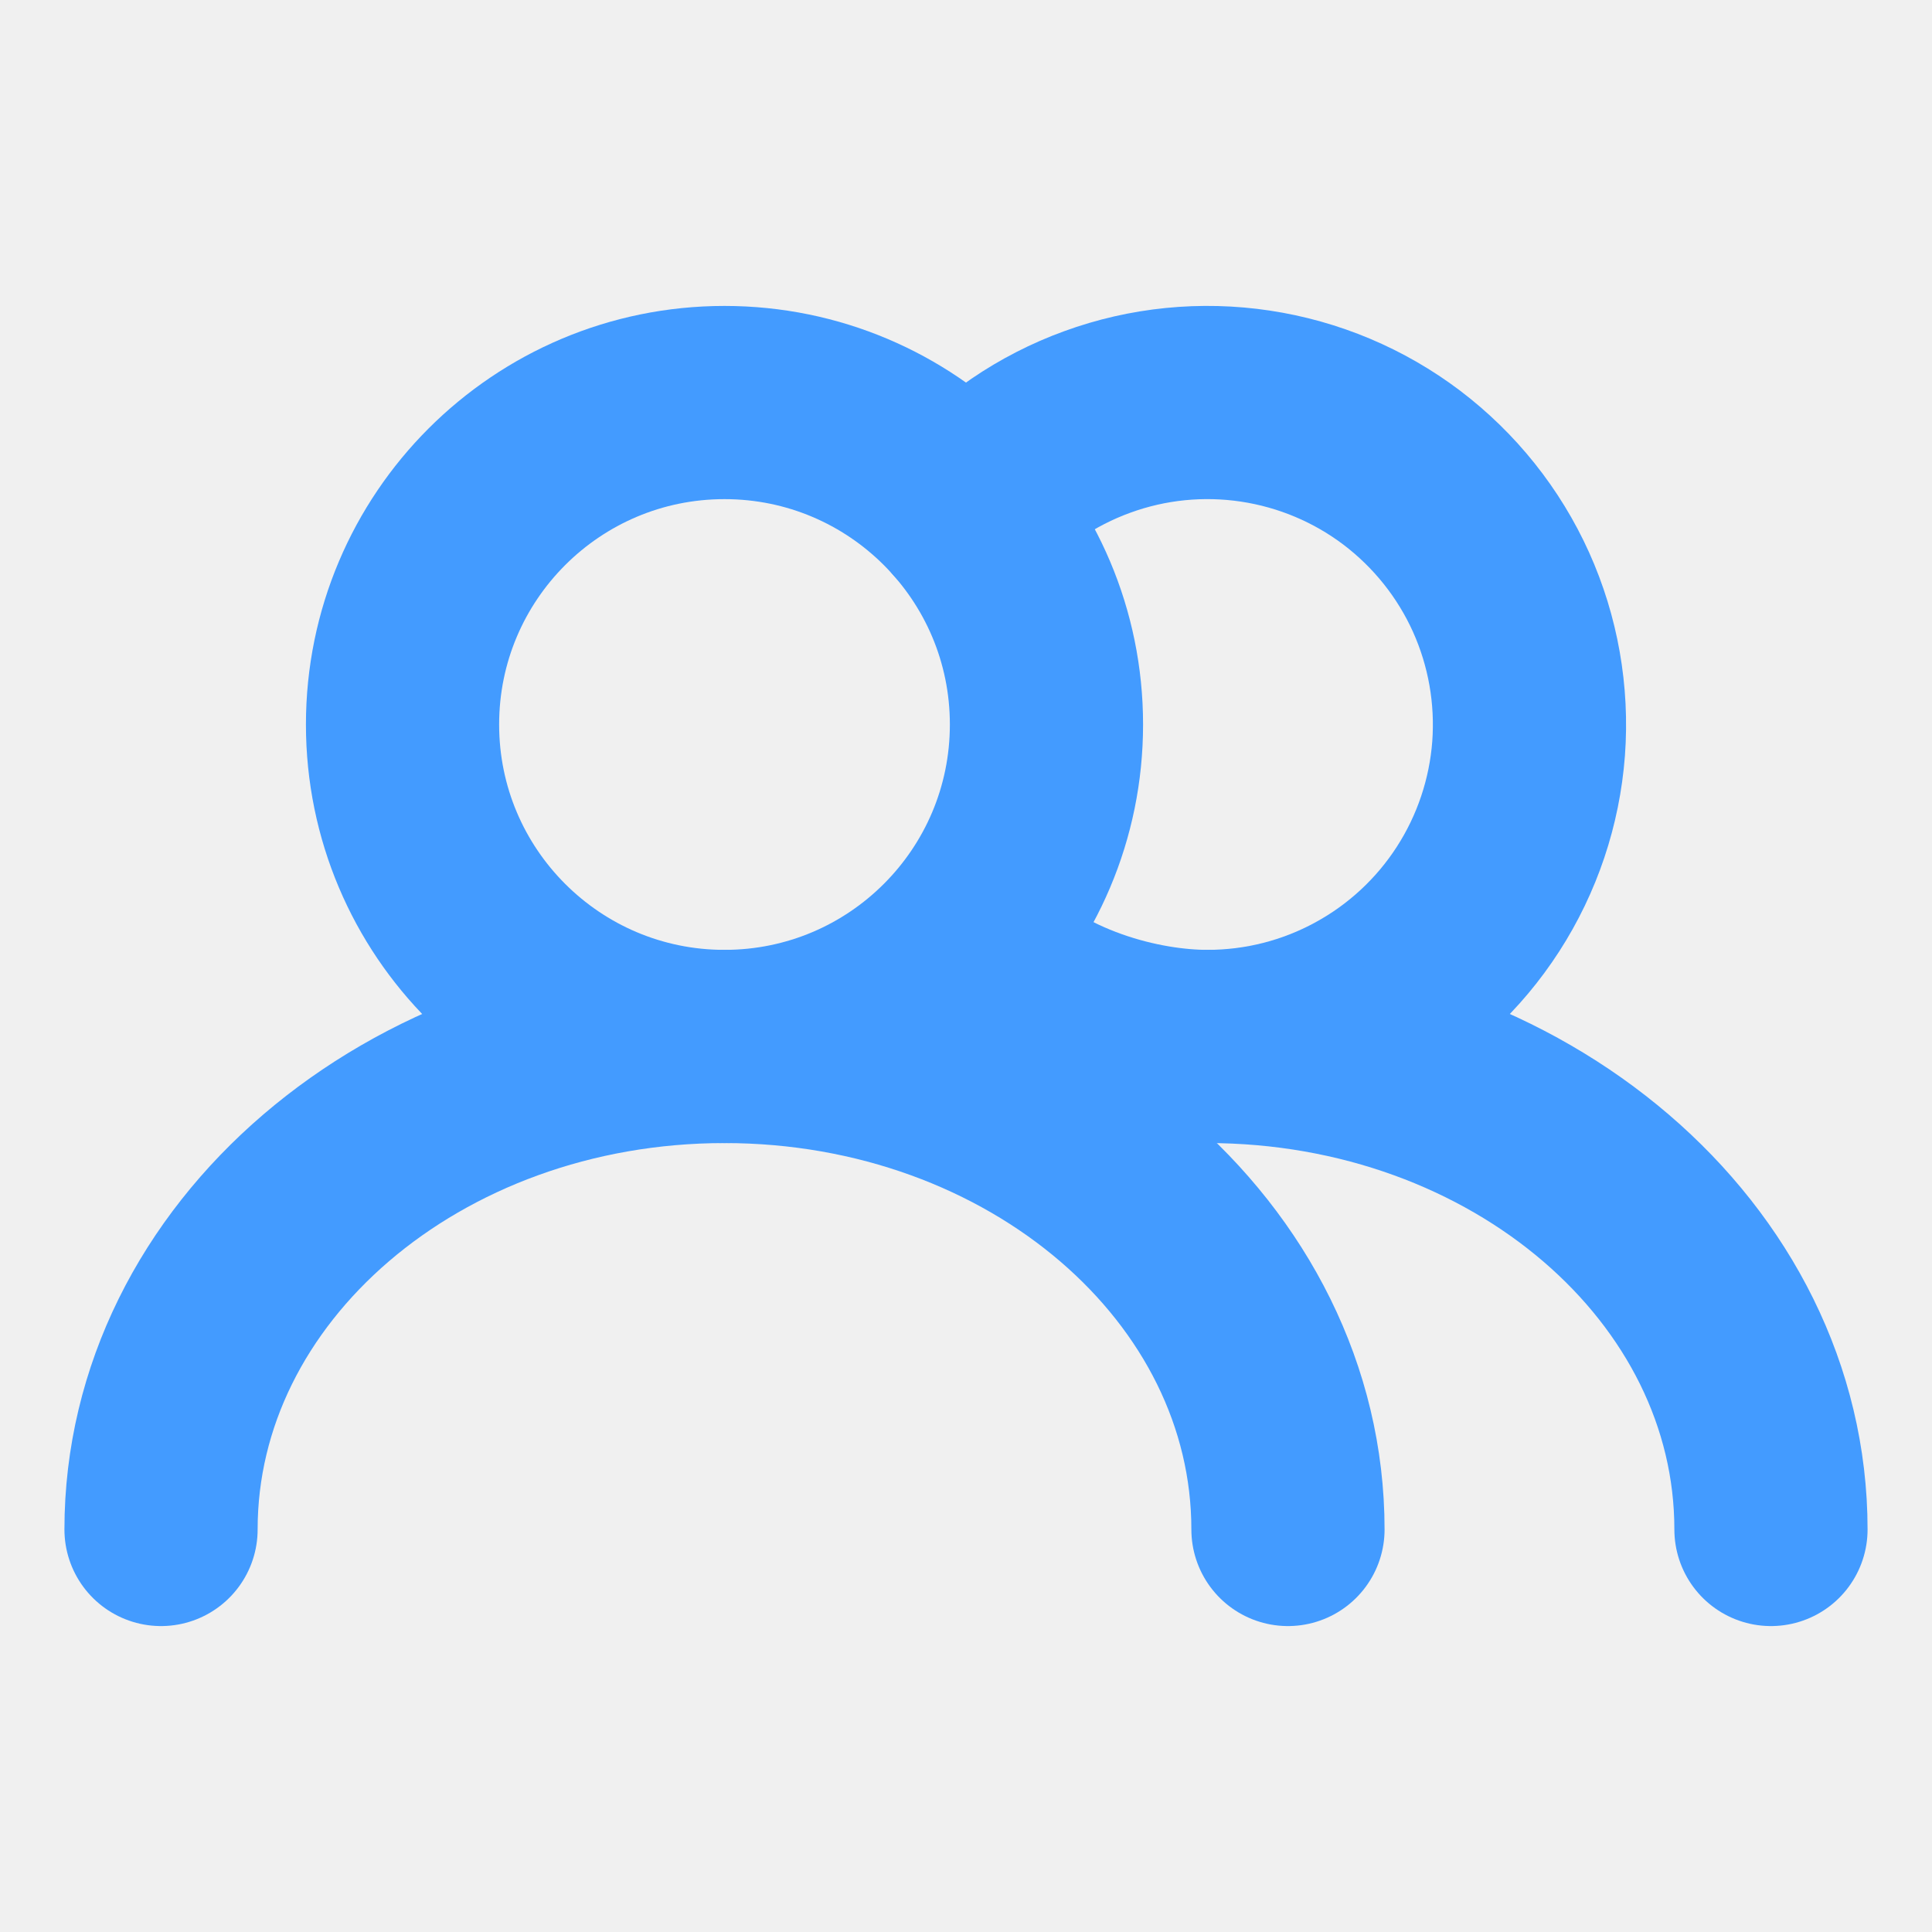
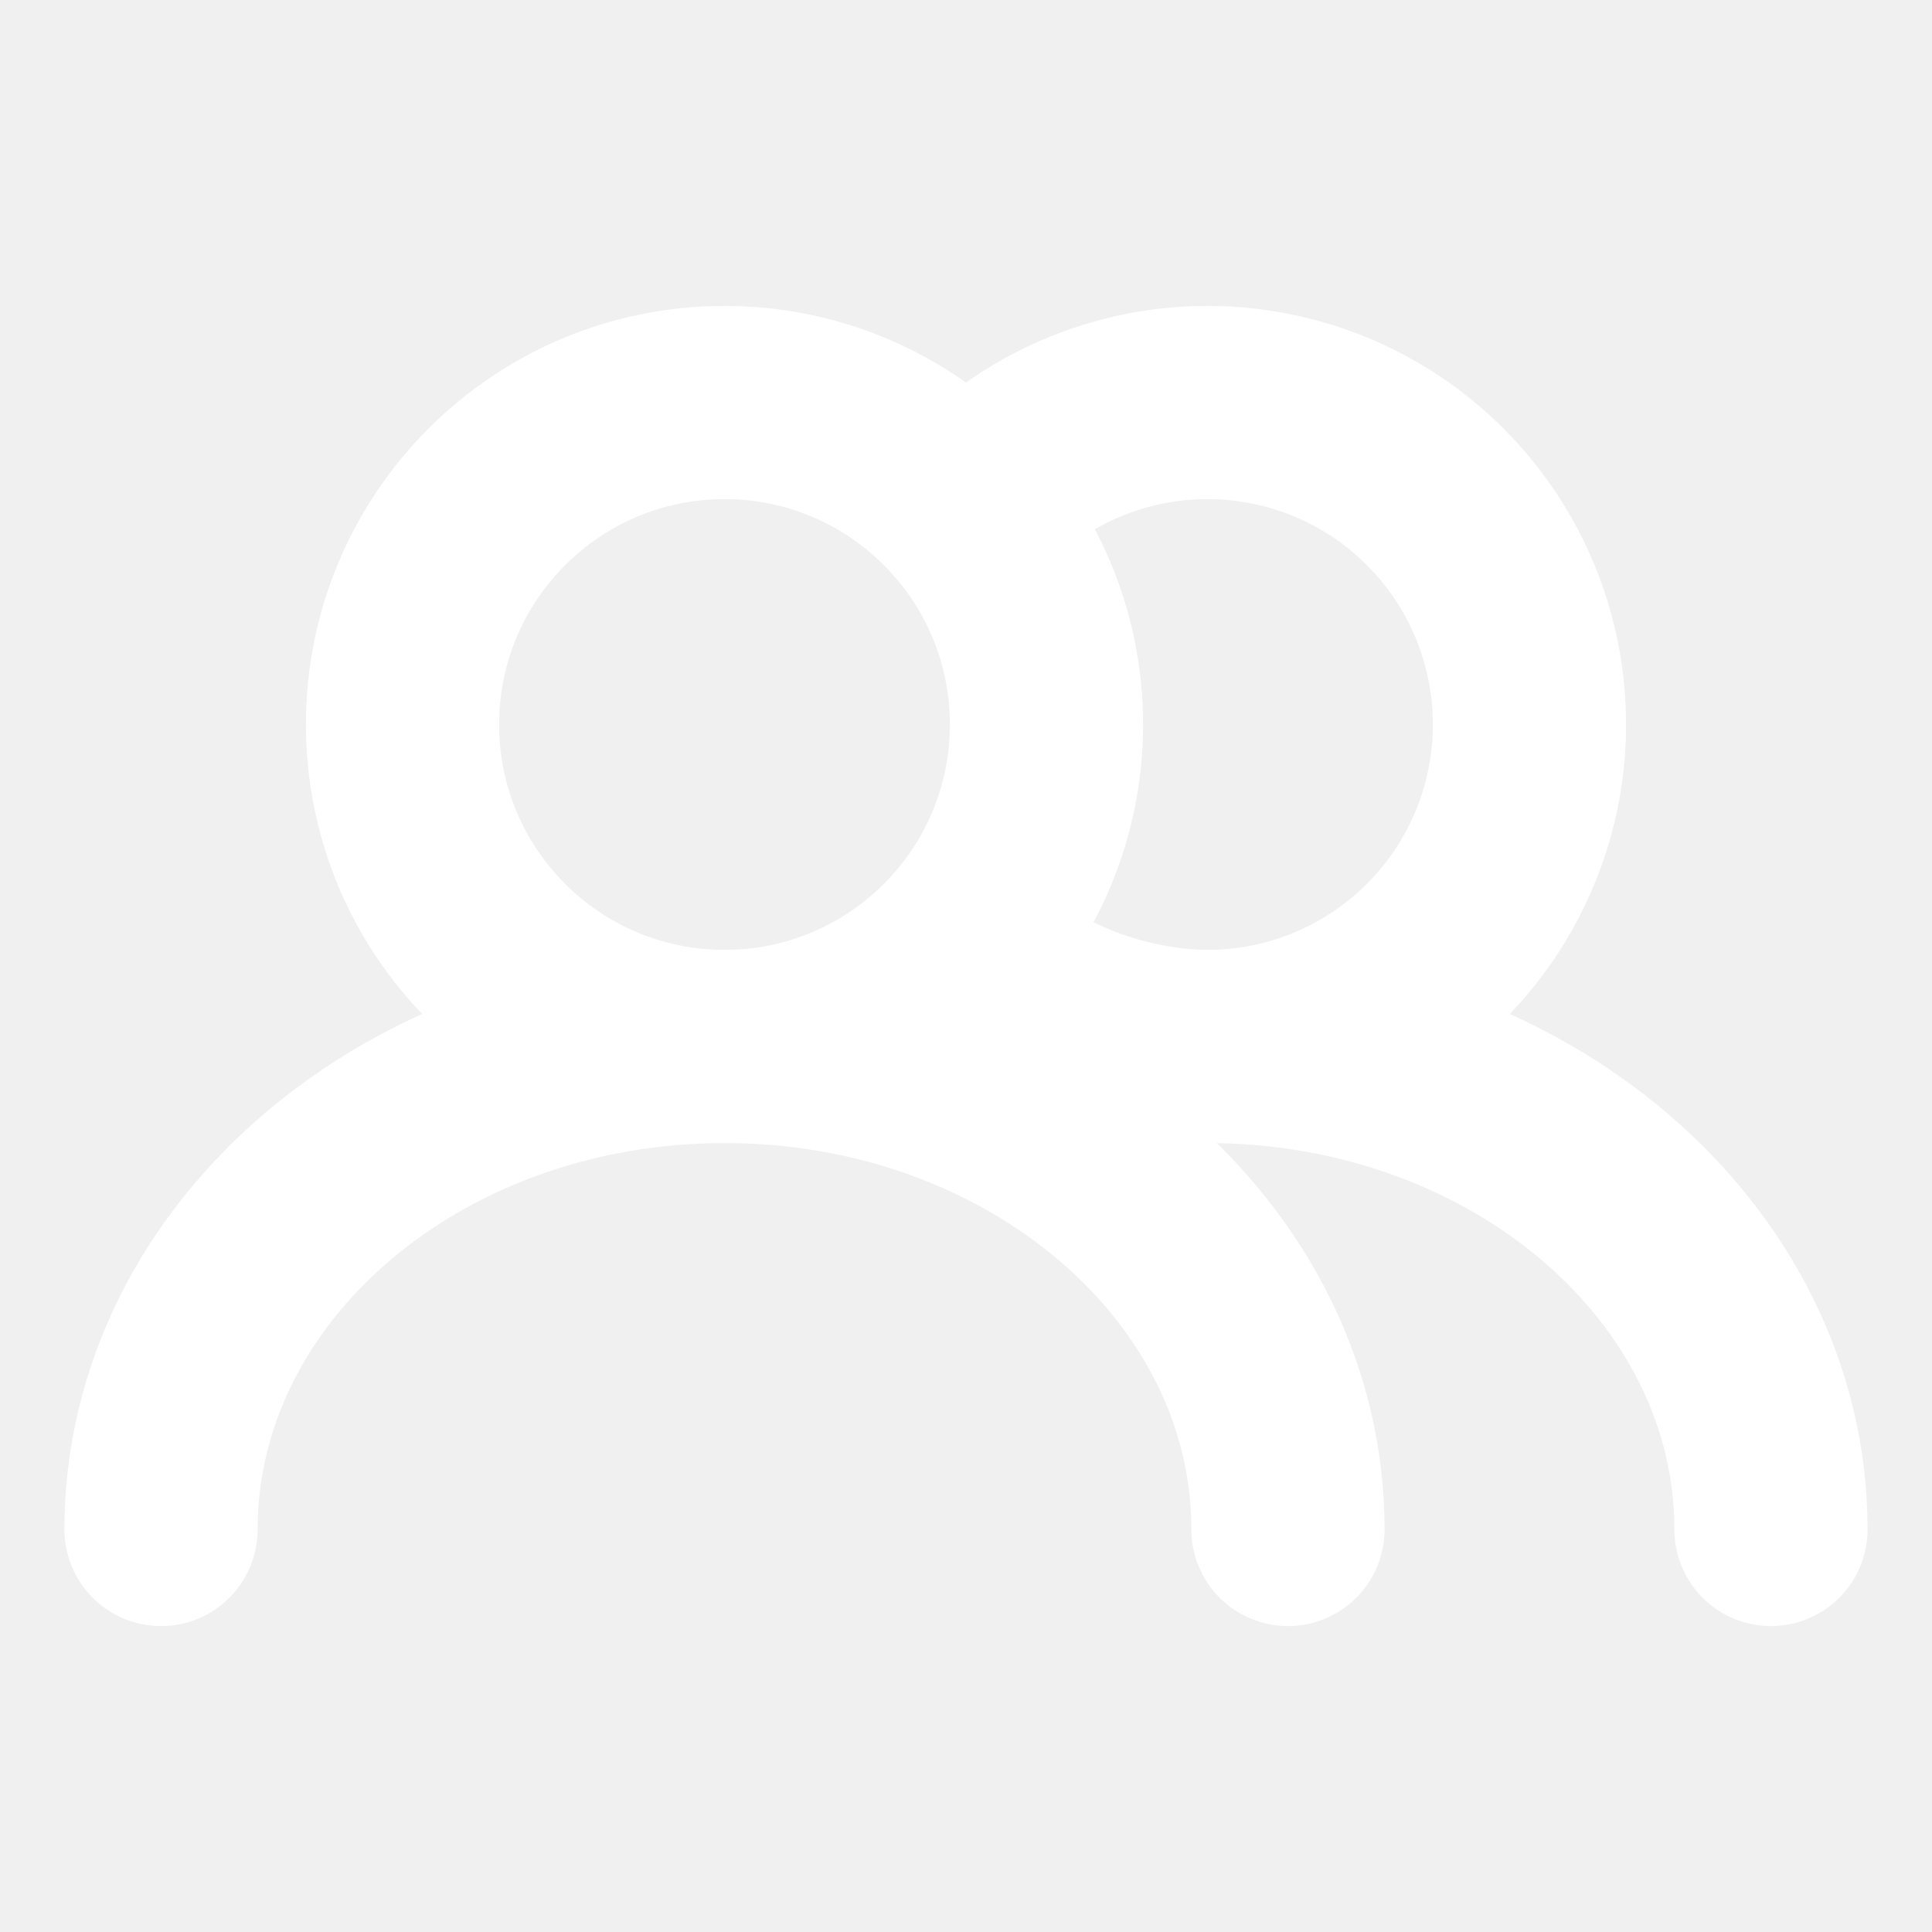
<svg xmlns="http://www.w3.org/2000/svg" width="20" height="20" viewBox="0 0 20 20" fill="none">
-   <path d="M7.5 10.833C9.341 10.833 10.833 9.341 10.833 7.5C10.833 5.659 9.341 4.167 7.5 4.167C5.659 4.167 4.167 5.659 4.167 7.5C4.167 9.341 5.659 10.833 7.5 10.833Z" stroke="#439BFF" stroke-width="2" stroke-linecap="round" stroke-linejoin="round" />
-   <path d="M13.333 15.833C13.333 13.072 10.722 10.833 7.5 10.833C4.278 10.833 1.667 13.072 1.667 15.833M12.5 10.833C13.057 10.833 13.605 10.694 14.094 10.427C14.583 10.161 14.998 9.776 15.3 9.308C15.602 8.84 15.782 8.304 15.824 7.749C15.865 7.193 15.767 6.636 15.538 6.128C15.309 5.621 14.956 5.179 14.512 4.842C14.068 4.506 13.547 4.287 12.996 4.204C12.445 4.121 11.882 4.177 11.359 4.368C10.835 4.558 10.368 4.877 10 5.295" stroke="#439BFF" stroke-width="2" stroke-linecap="round" stroke-linejoin="round" />
-   <path d="M18.333 15.833C18.333 13.072 15.722 10.833 12.5 10.833C11.828 10.833 10.748 10.589 10 9.804" stroke="#439BFF" stroke-width="2" stroke-linecap="round" stroke-linejoin="round" />
+   <path d="M7.5 10.833C9.341 10.833 10.833 9.341 10.833 7.5C10.833 5.659 9.341 4.167 7.5 4.167C5.659 4.167 4.167 5.659 4.167 7.5C4.167 9.341 5.659 10.833 7.5 10.833Z" stroke="#FFFFFF" stroke-width="2" stroke-linecap="round" stroke-linejoin="round" />
+   <path d="M13.333 15.833C13.333 13.072 10.722 10.833 7.5 10.833C4.278 10.833 1.667 13.072 1.667 15.833M12.5 10.833C13.057 10.833 13.605 10.694 14.094 10.427C14.583 10.161 14.998 9.776 15.3 9.308C15.602 8.84 15.782 8.304 15.824 7.749C15.865 7.193 15.767 6.636 15.538 6.128C15.309 5.621 14.956 5.179 14.512 4.842C14.068 4.506 13.547 4.287 12.996 4.204C12.445 4.121 11.882 4.177 11.359 4.368C10.835 4.558 10.368 4.877 10 5.295" stroke="#FFFFFF" stroke-width="2" stroke-linecap="round" stroke-linejoin="round" />
+   <path d="M18.333 15.833C18.333 13.072 15.722 10.833 12.5 10.833C11.828 10.833 10.748 10.589 10 9.804" stroke="#FFFFFF" stroke-width="2" stroke-linecap="round" stroke-linejoin="round" />
</svg>
